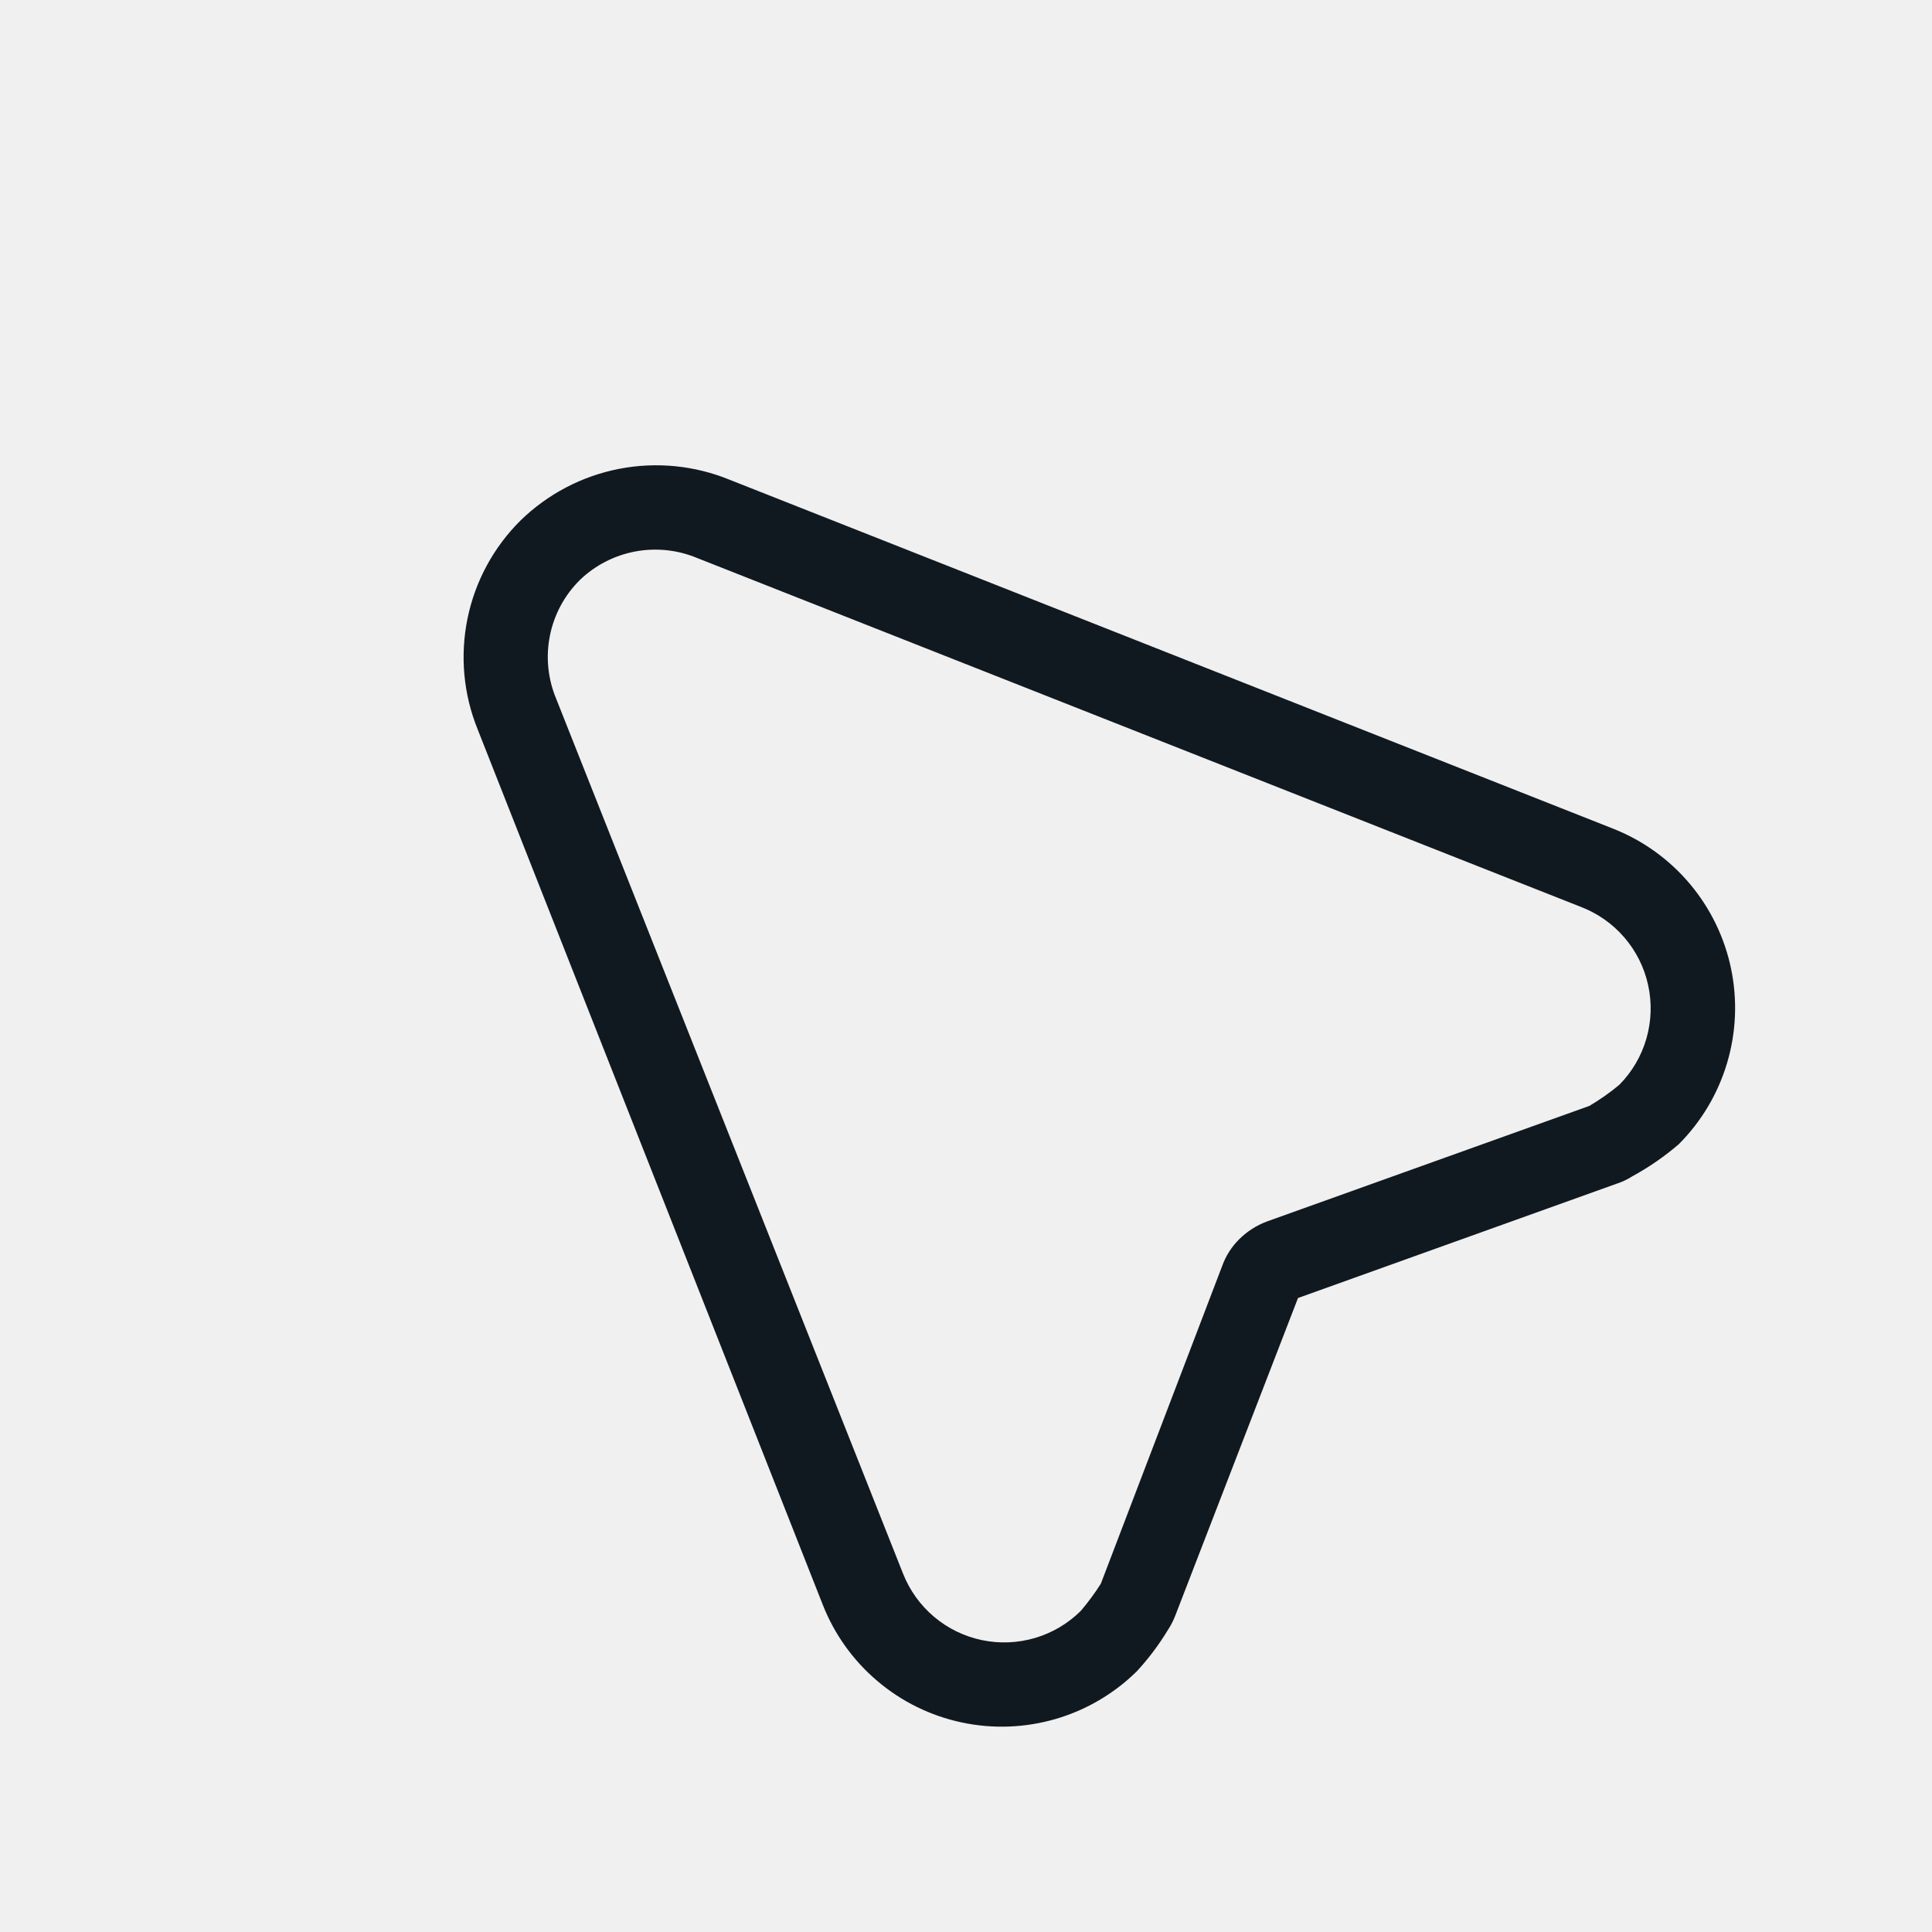
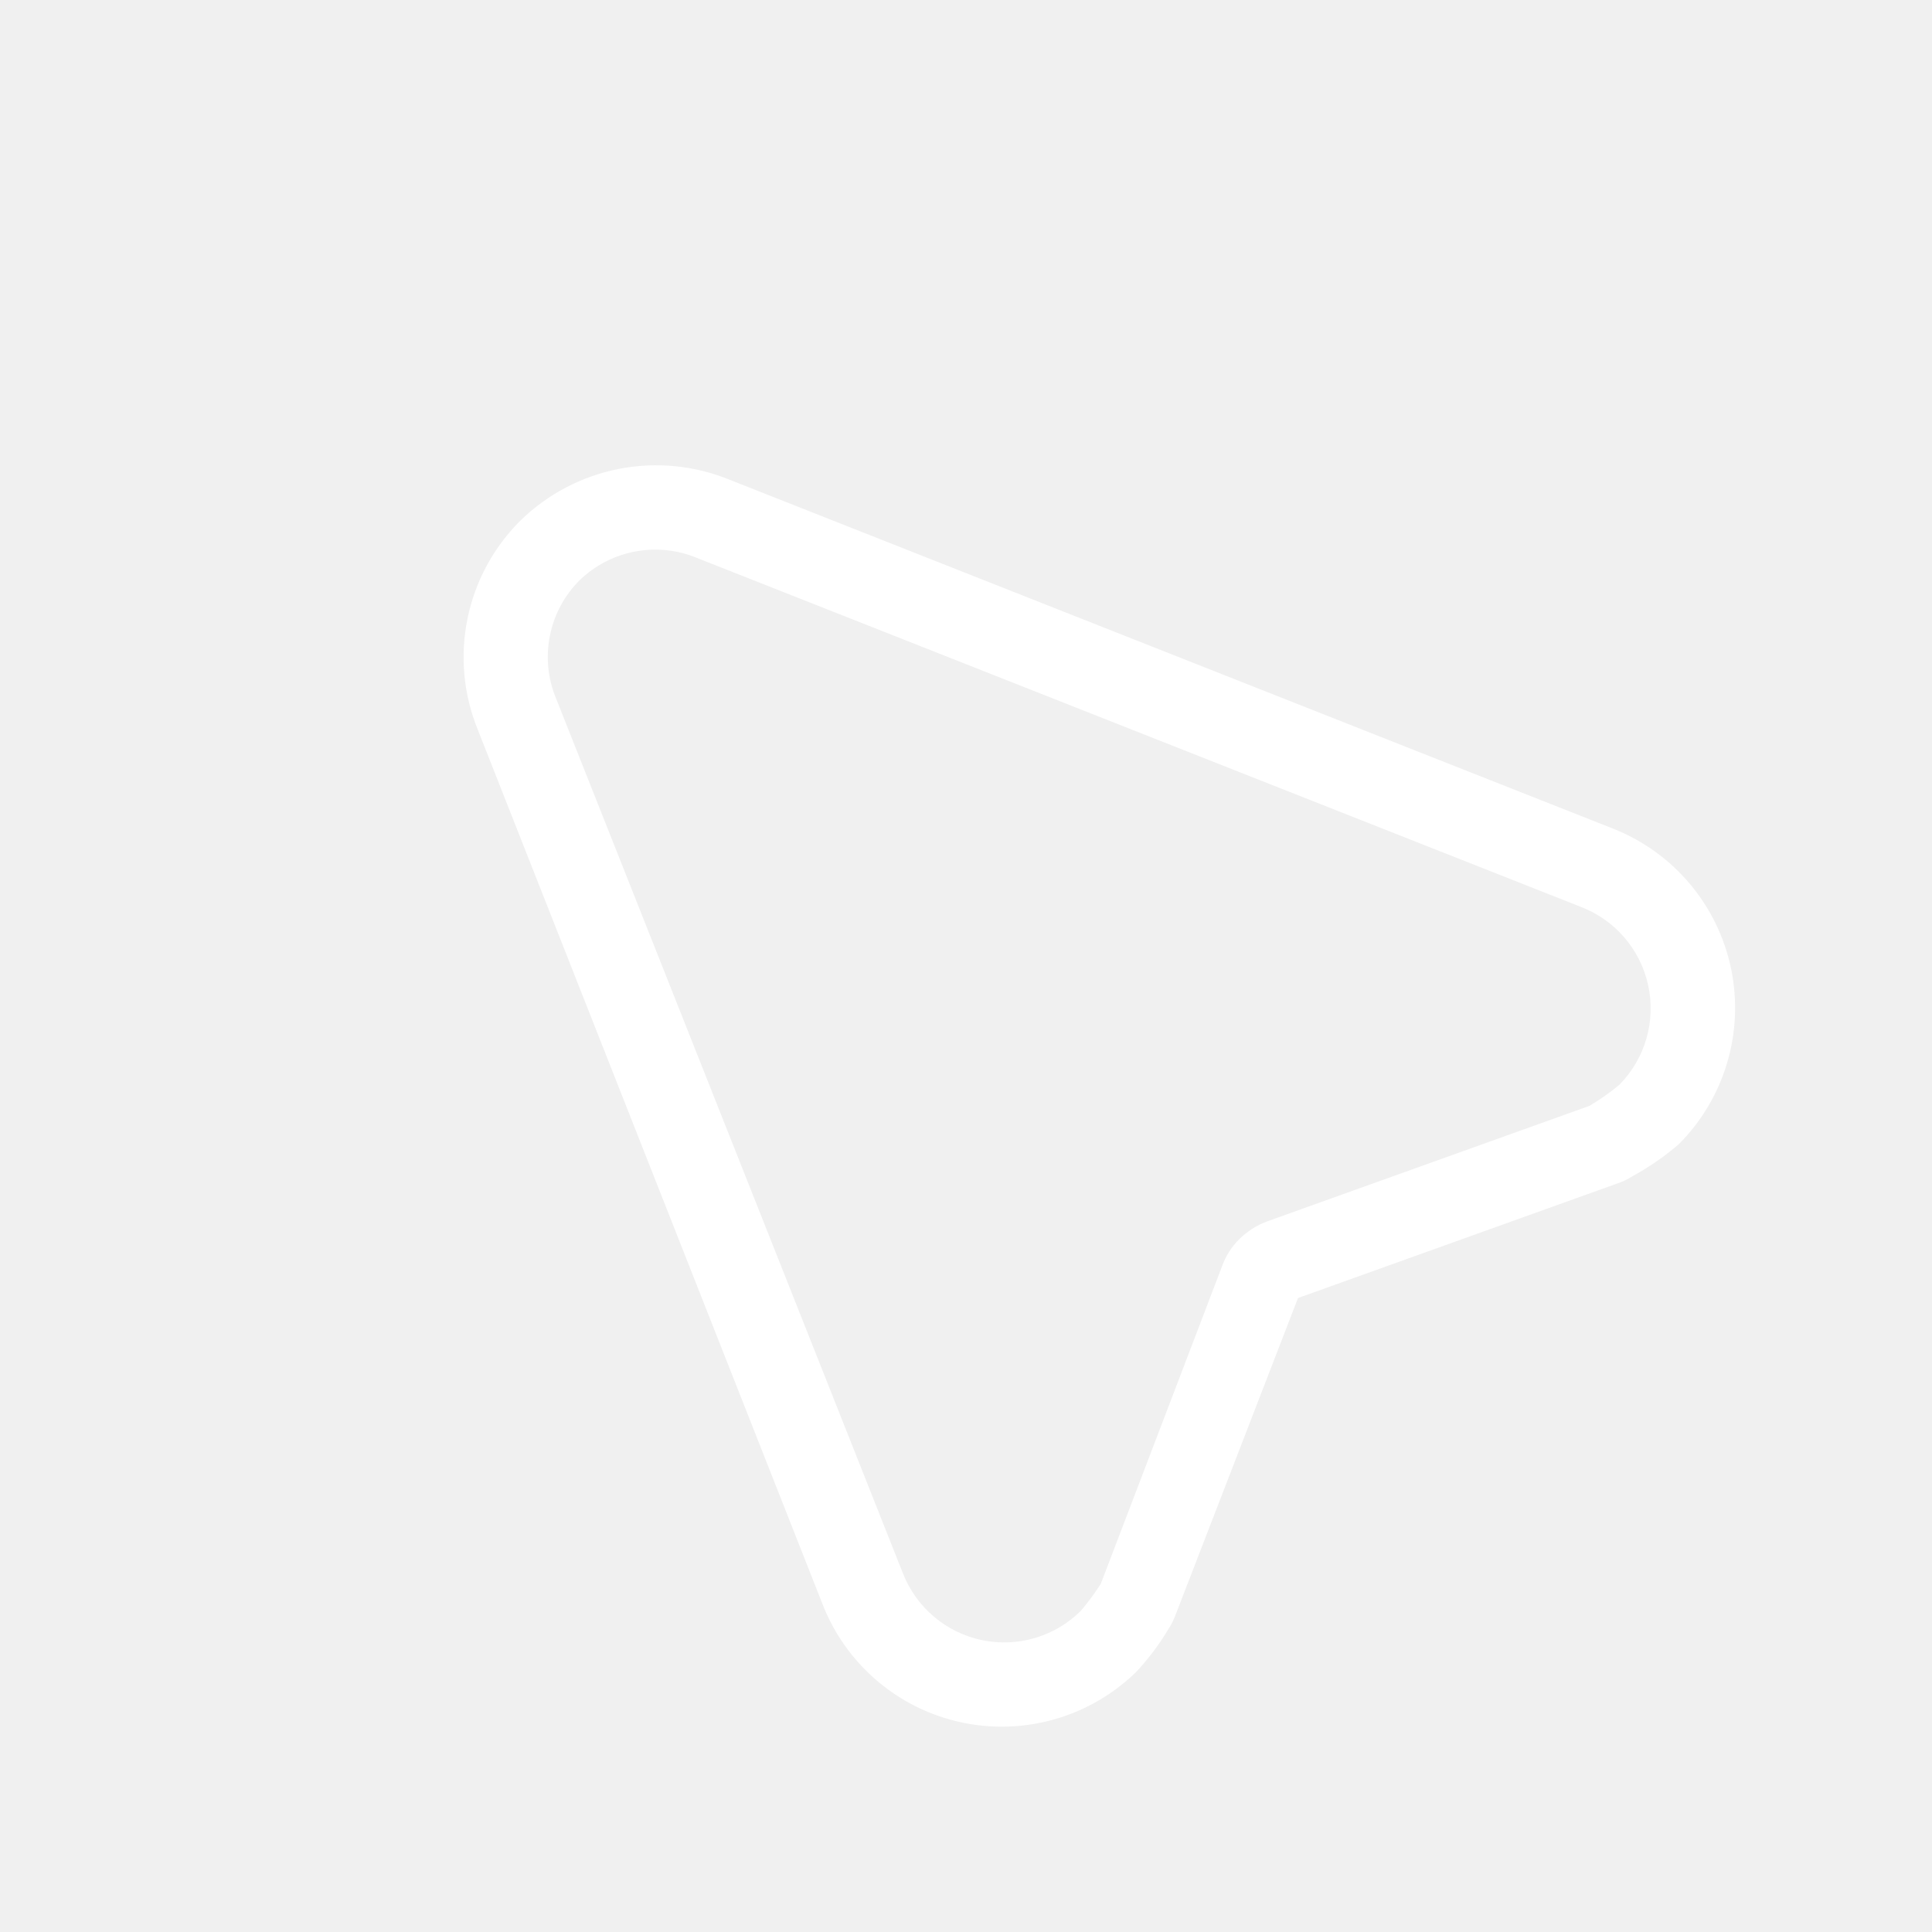
<svg xmlns="http://www.w3.org/2000/svg" width="46" height="46" viewBox="0 0 46 46" fill="none">
  <g clip-path="url(#clip0_1_2)">
-     <path d="M13.808 13.808C14.171 13.459 14.628 13.224 15.123 13.131C15.617 13.038 16.129 13.091 16.594 13.284L37.623 21.586C38.027 21.738 38.387 21.988 38.669 22.314C38.952 22.64 39.149 23.032 39.241 23.454C39.334 23.875 39.32 24.313 39.2 24.728C39.081 25.143 38.859 25.521 38.556 25.828C38.332 26.015 38.093 26.183 37.842 26.331L30.17 29.081C29.921 29.173 29.694 29.318 29.505 29.505C29.326 29.683 29.188 29.898 29.102 30.135L26.21 37.708C26.067 37.933 25.909 38.148 25.736 38.351C25.433 38.654 25.058 38.876 24.647 38.998C24.236 39.12 23.8 39.138 23.381 39.051C22.961 38.963 22.569 38.773 22.241 38.496C21.913 38.22 21.659 37.866 21.501 37.467L13.242 16.636C13.044 16.162 12.992 15.639 13.093 15.135C13.193 14.632 13.442 14.169 13.808 13.808ZM12.393 12.393C11.751 13.03 11.312 13.842 11.131 14.728C10.95 15.614 11.034 16.534 11.375 17.371L19.585 38.196C19.86 38.902 20.307 39.529 20.885 40.02C21.462 40.512 22.153 40.852 22.895 41.01C23.636 41.169 24.406 41.14 25.134 40.928C25.862 40.716 26.526 40.326 27.066 39.794C27.343 39.494 27.59 39.167 27.801 38.818C27.879 38.701 27.943 38.575 27.992 38.443L30.905 30.905L38.493 28.183C38.625 28.14 38.751 28.081 38.867 28.006C39.261 27.791 39.631 27.535 39.971 27.243C40.508 26.705 40.903 26.041 41.12 25.313C41.338 24.584 41.371 23.813 41.217 23.069C41.063 22.324 40.726 21.63 40.237 21.047C39.748 20.465 39.122 20.014 38.415 19.733L17.378 11.425C16.544 11.082 15.627 10.991 14.741 11.163C13.855 11.335 13.039 11.763 12.393 12.393Z" fill="#111920" />
+     <path d="M13.808 13.808C14.171 13.459 14.628 13.224 15.123 13.131C15.617 13.038 16.129 13.091 16.594 13.284L37.623 21.586C38.027 21.738 38.387 21.988 38.669 22.314C38.952 22.64 39.149 23.032 39.241 23.454C39.334 23.875 39.32 24.313 39.2 24.728C39.081 25.143 38.859 25.521 38.556 25.828C38.332 26.015 38.093 26.183 37.842 26.331L30.17 29.081C29.921 29.173 29.694 29.318 29.505 29.505C29.326 29.683 29.188 29.898 29.102 30.135L26.21 37.708C26.067 37.933 25.909 38.148 25.736 38.351C25.433 38.654 25.058 38.876 24.647 38.998C24.236 39.12 23.8 39.138 23.381 39.051C22.961 38.963 22.569 38.773 22.241 38.496C21.913 38.22 21.659 37.866 21.501 37.467L13.242 16.636C13.044 16.162 12.992 15.639 13.093 15.135C13.193 14.632 13.442 14.169 13.808 13.808ZM12.393 12.393C11.751 13.03 11.312 13.842 11.131 14.728C10.95 15.614 11.034 16.534 11.375 17.371L19.585 38.196C19.86 38.902 20.307 39.529 20.885 40.02C21.462 40.512 22.153 40.852 22.895 41.01C23.636 41.169 24.406 41.14 25.134 40.928C25.862 40.716 26.526 40.326 27.066 39.794C27.343 39.494 27.59 39.167 27.801 38.818C27.879 38.701 27.943 38.575 27.992 38.443L30.905 30.905L38.493 28.183C38.625 28.14 38.751 28.081 38.867 28.006C39.261 27.791 39.631 27.535 39.971 27.243C40.508 26.705 40.903 26.041 41.12 25.313C41.338 24.584 41.371 23.813 41.217 23.069C41.063 22.324 40.726 21.63 40.237 21.047C39.748 20.465 39.122 20.014 38.415 19.733L17.378 11.425C16.544 11.082 15.627 10.991 14.741 11.163C13.855 11.335 13.039 11.763 12.393 12.393Z" fill="white" />
  </g>
  <defs>
    <clipPath id="clip0_1_2">
      <rect width="32" height="32" fill="white" transform="translate(0.372597 23) rotate(-45)" />
    </clipPath>
  </defs>
</svg>
